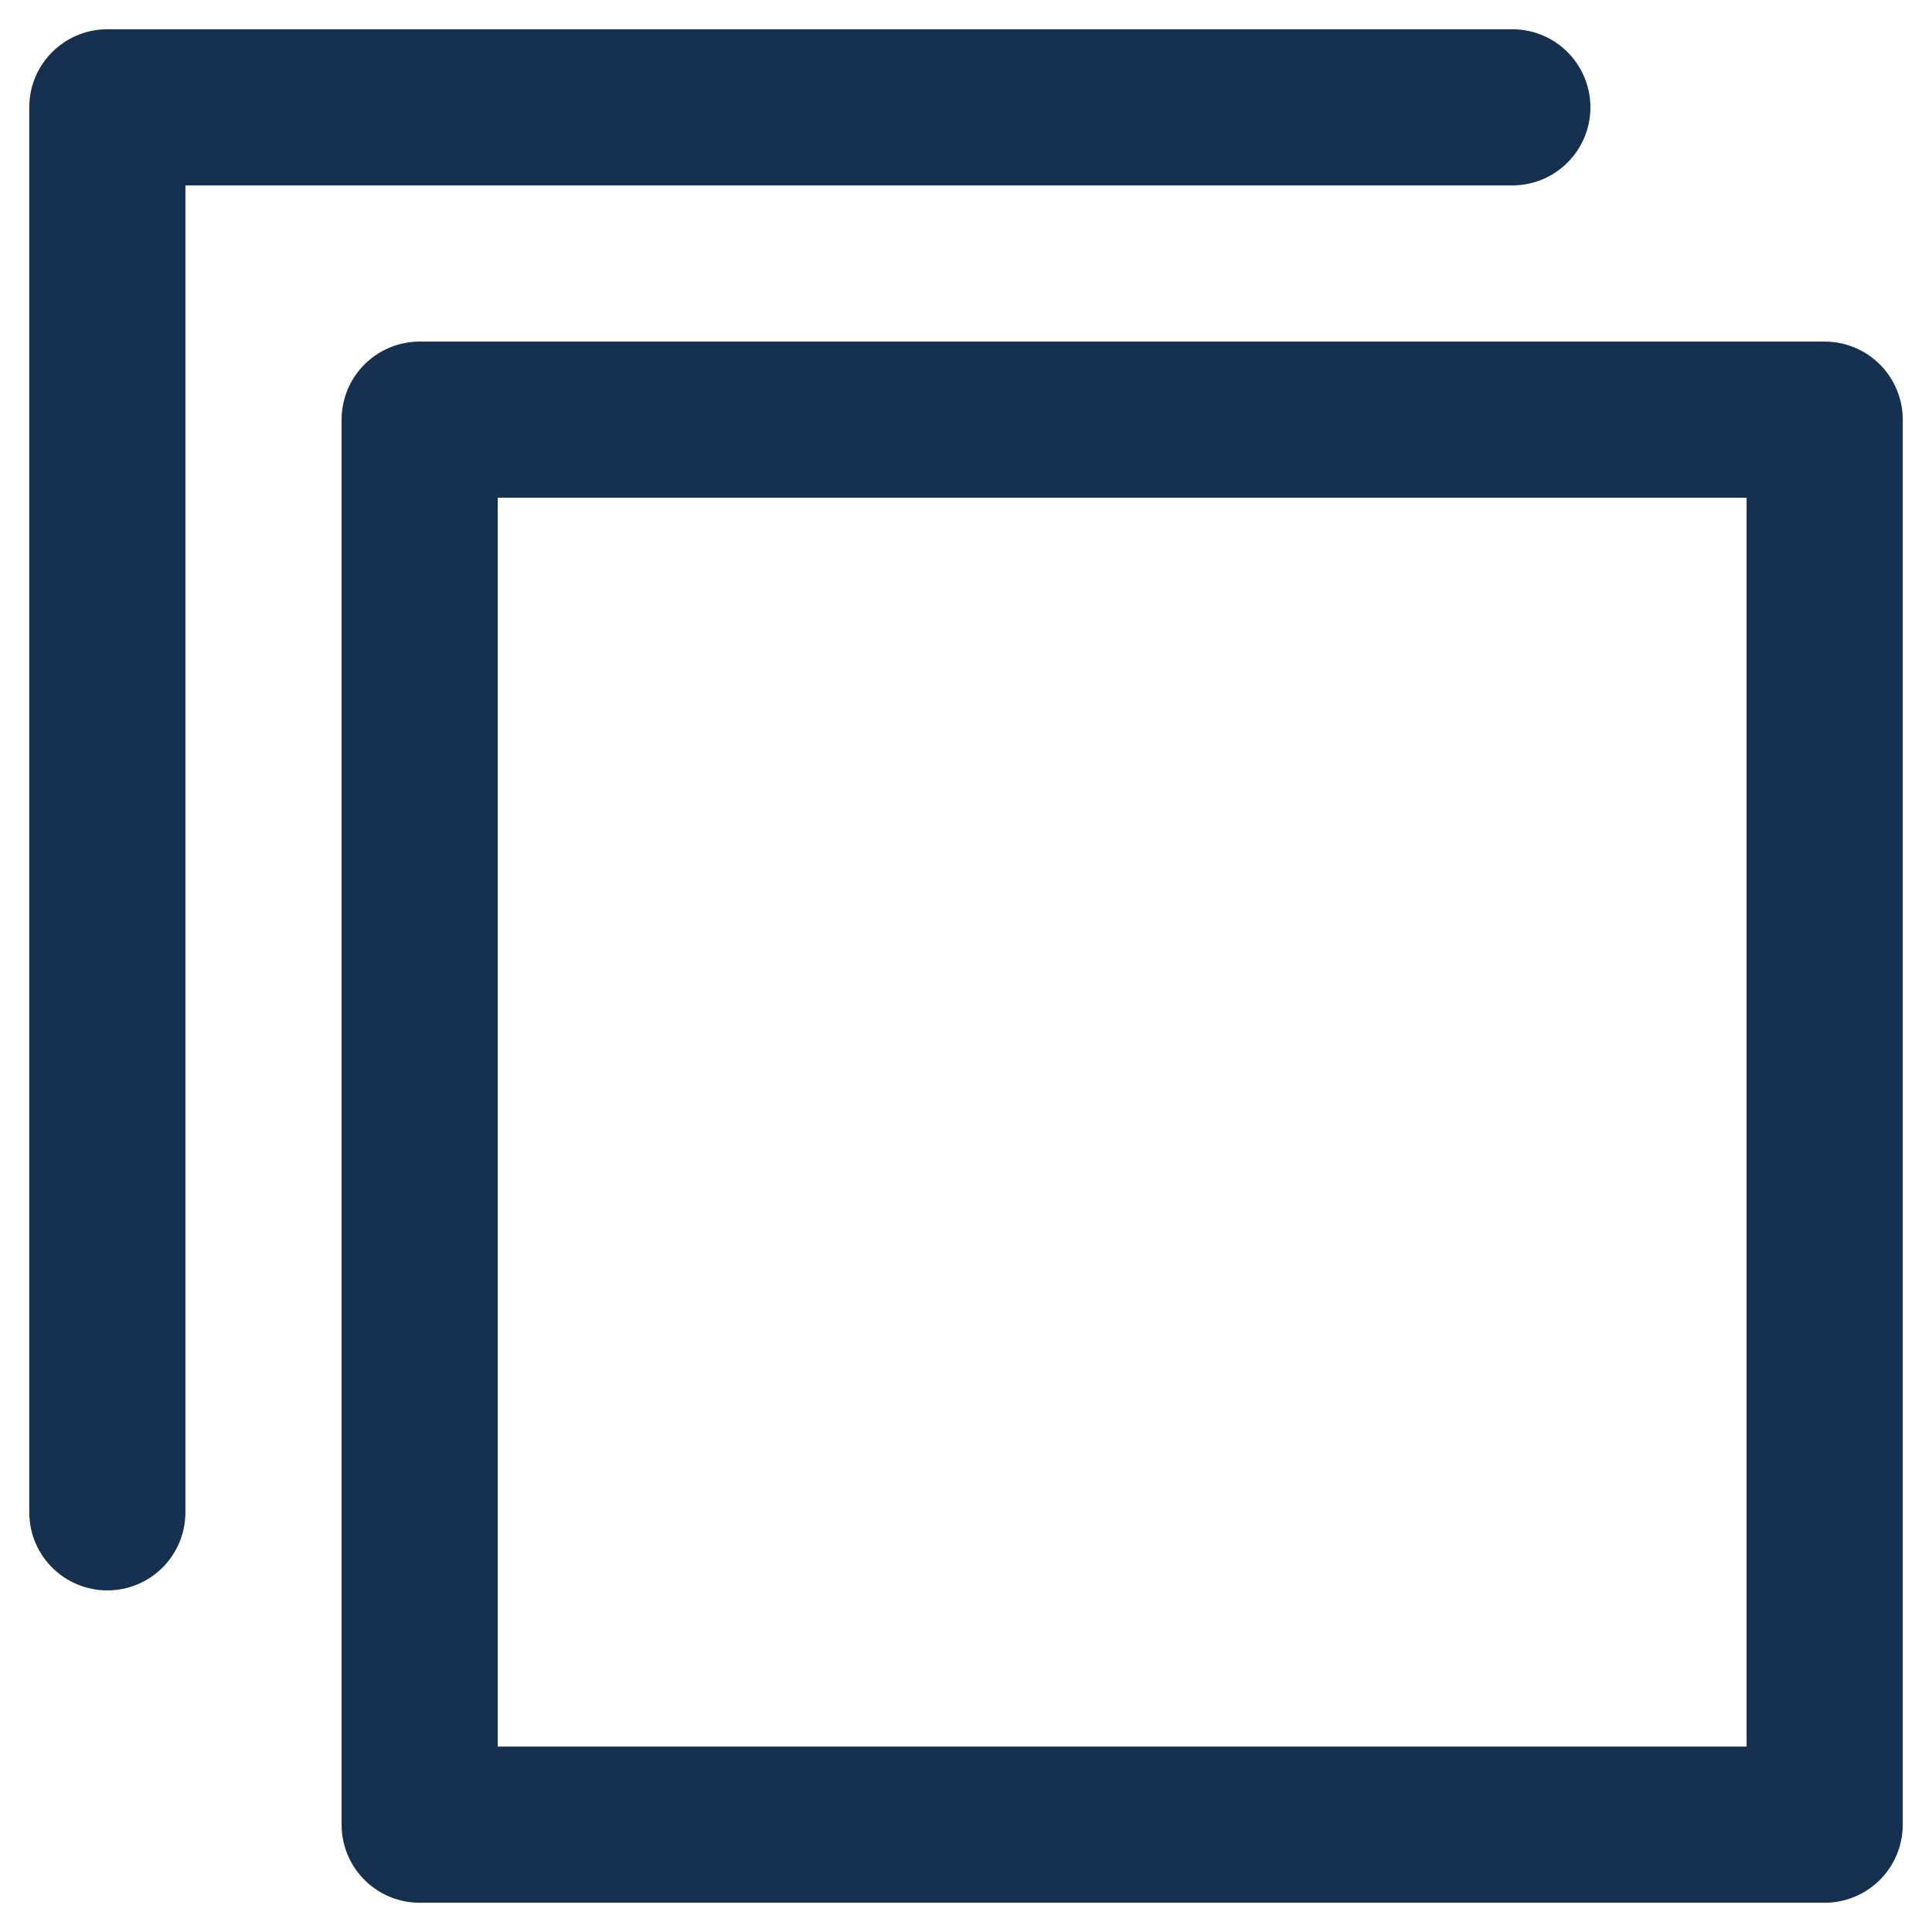
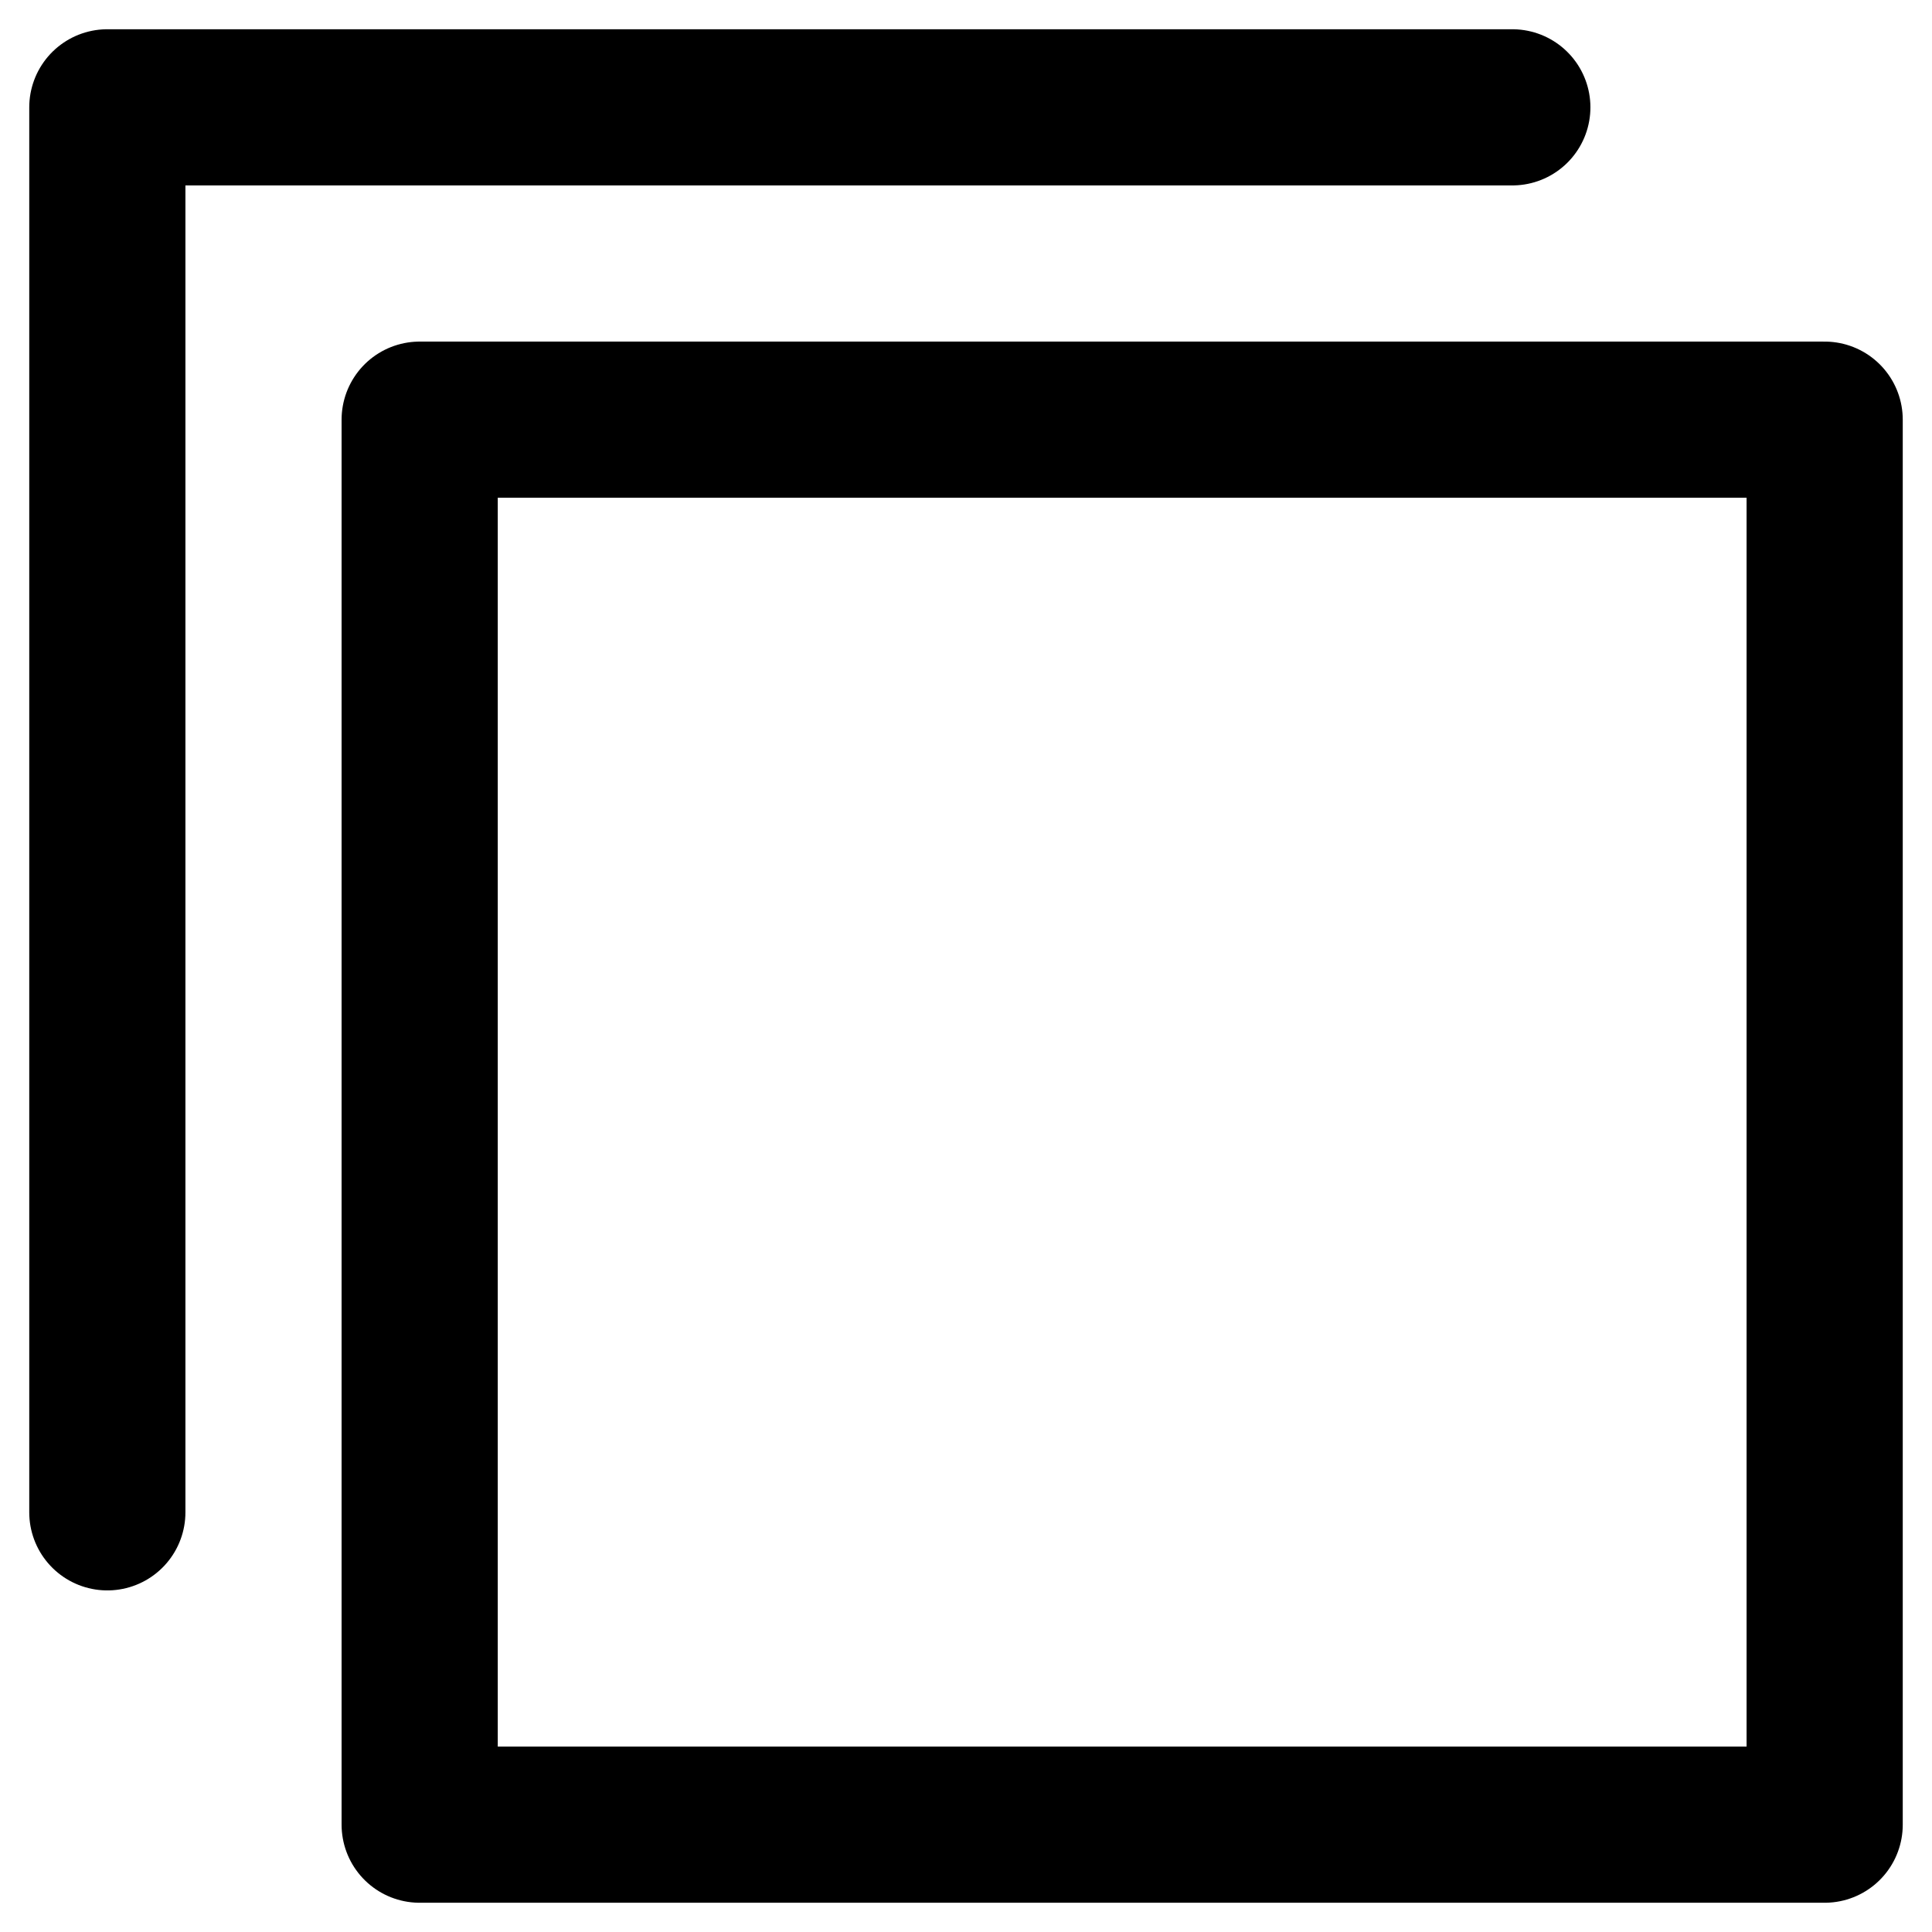
<svg xmlns="http://www.w3.org/2000/svg" width="18" height="18" viewBox="0 0 18 18">
-   <g fill="none" fill-rule="evenodd" stroke="#163150" stroke-linecap="round" stroke-linejoin="round" stroke-width="1.455">
+   <g fill="none" fill-rule="evenodd" stroke="currentColor" stroke-linecap="round" stroke-linejoin="round" stroke-width="1.455">
    <path d="M3.91 17H17V3.91H3.91z" />
    <path d="M1 14.09V1h13.09" />
  </g>
</svg>
